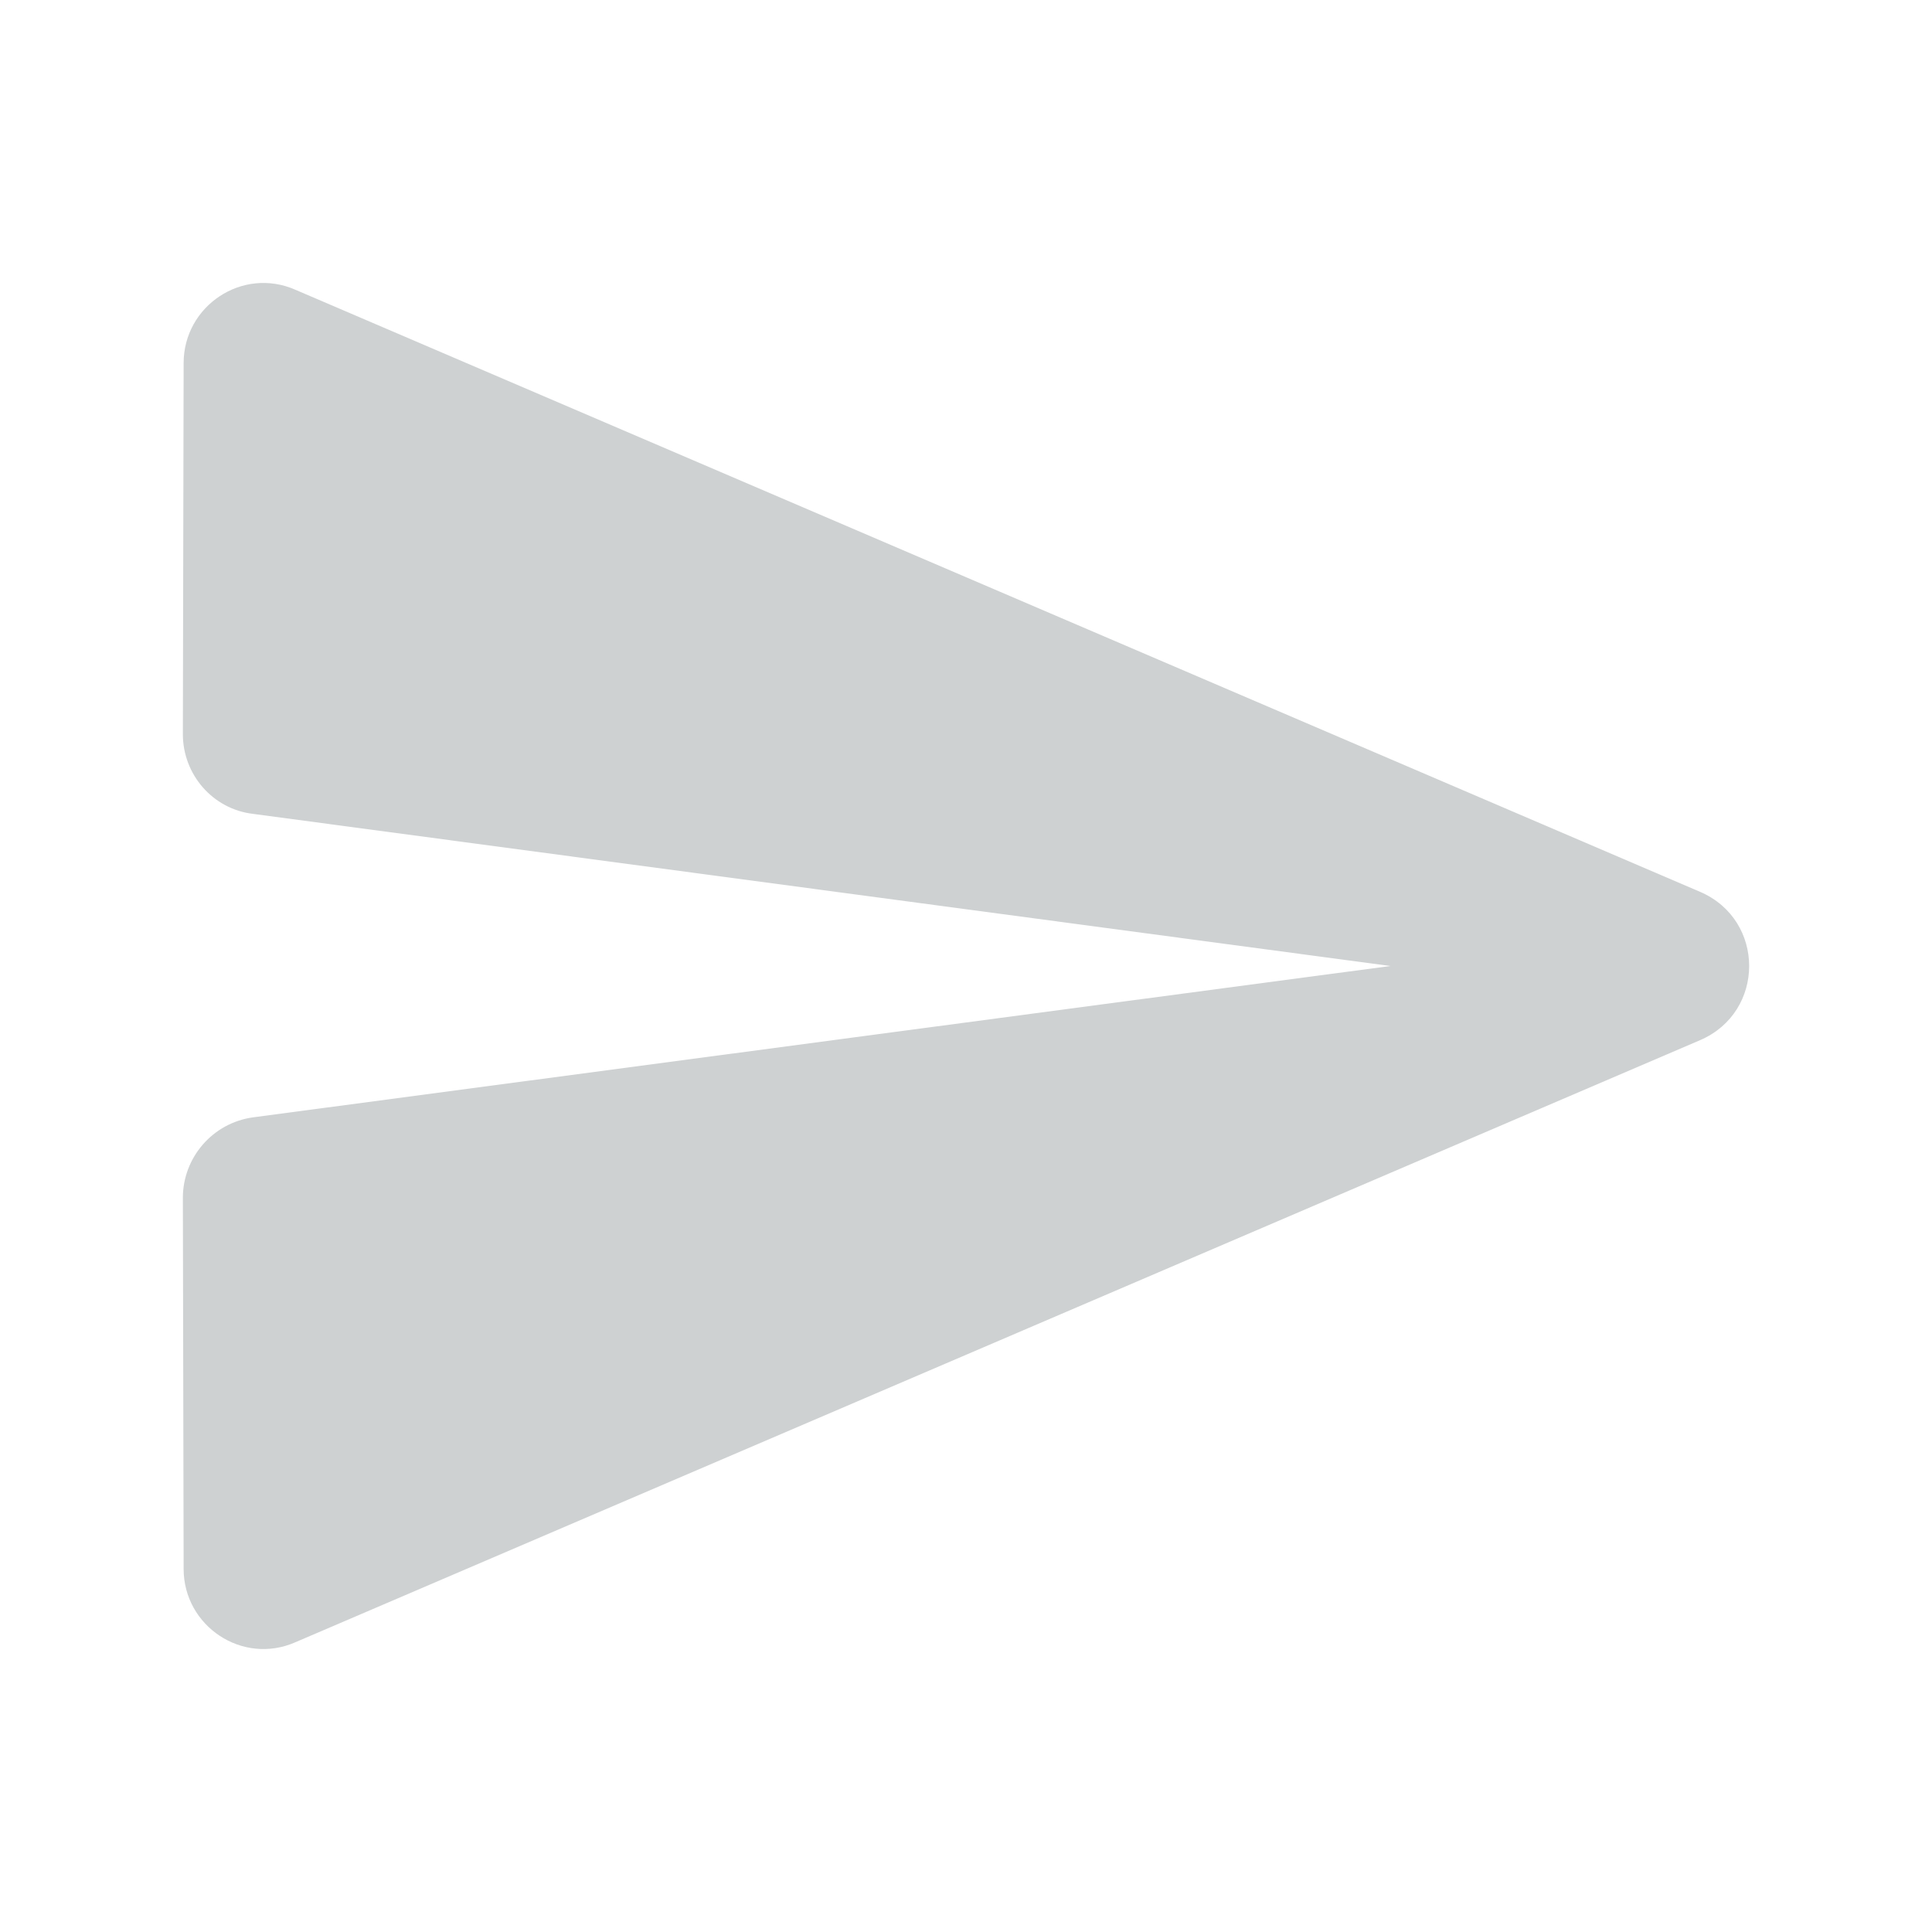
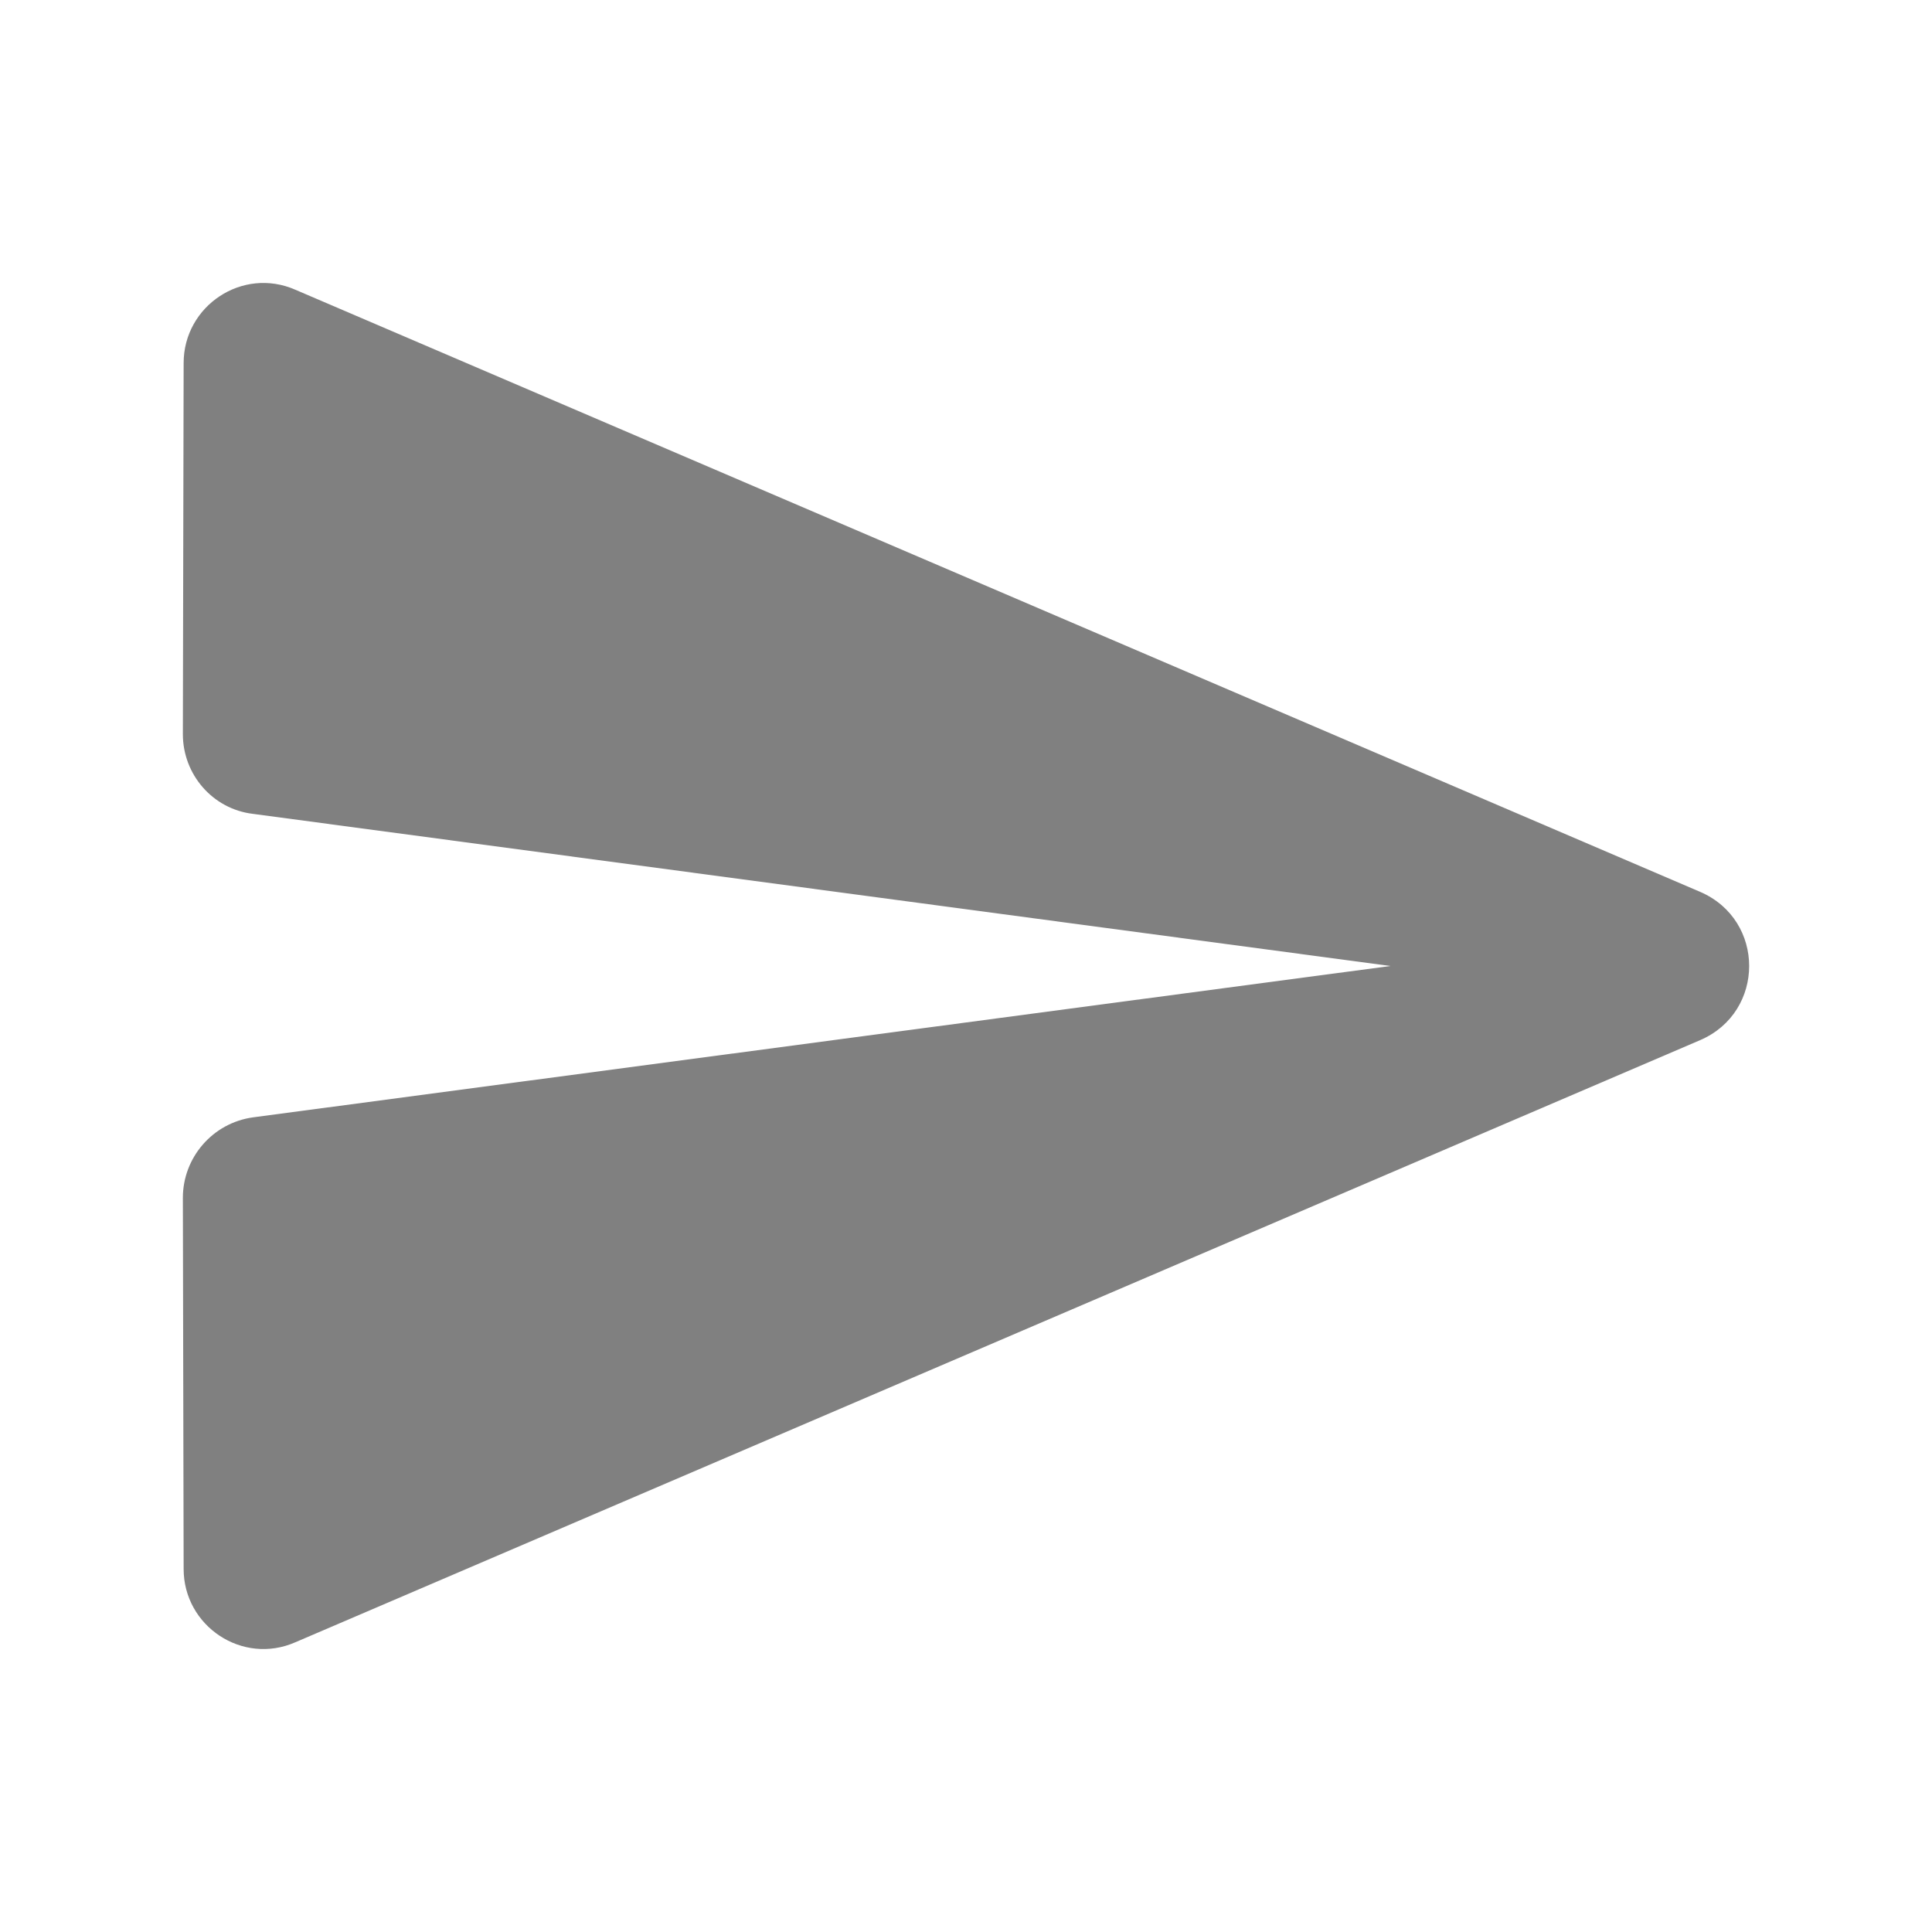
- <svg xmlns="http://www.w3.org/2000/svg" width="20" height="20" viewBox="0 0 20 20" fill="none">
-   <path d="M3.059 17L17.601 10.767C18.276 10.475 18.276 9.525 17.601 9.233L3.059 3C2.509 2.758 1.901 3.167 1.901 3.758L1.893 7.6C1.893 8.017 2.201 8.375 2.618 8.425L14.393 10L2.618 11.567C2.201 11.625 1.893 11.983 1.893 12.4L1.901 16.242C1.901 16.833 2.509 17.242 3.059 17Z" fill="#CED1D2" />
+ <svg xmlns="http://www.w3.org/2000/svg" width="20" height="20" viewBox="0 0 20 20" fill="gray">
+   <path d="M3.059 17L17.601 10.767C18.276 10.475 18.276 9.525 17.601 9.233L3.059 3C2.509 2.758 1.901 3.167 1.901 3.758L1.893 7.6C1.893 8.017 2.201 8.375 2.618 8.425L14.393 10L2.618 11.567C2.201 11.625 1.893 11.983 1.893 12.4L1.901 16.242C1.901 16.833 2.509 17.242 3.059 17Z" />
</svg>
